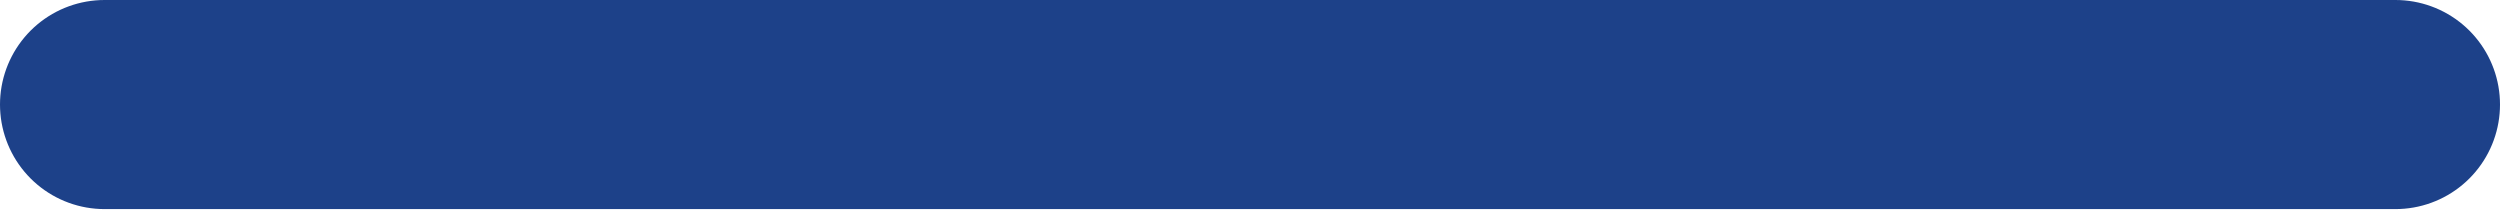
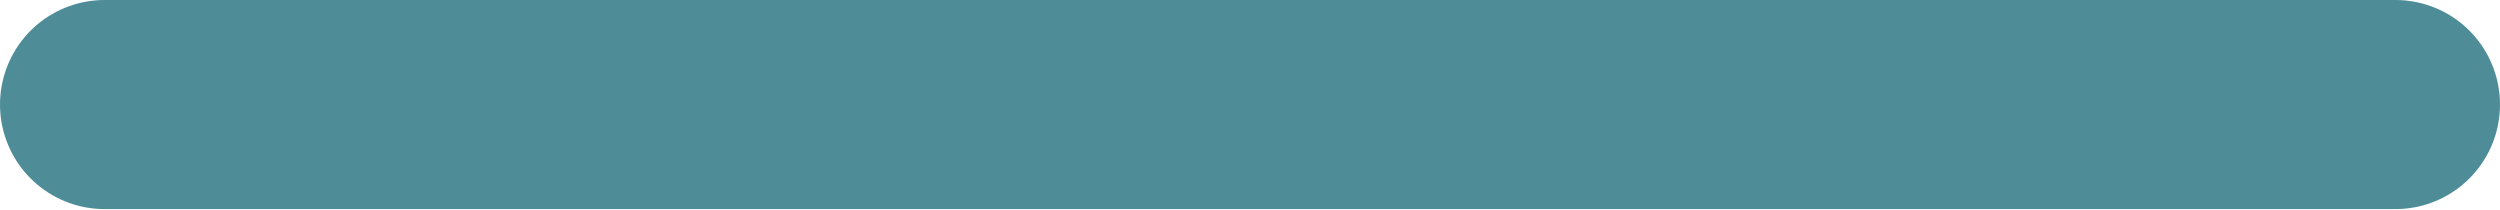
<svg xmlns="http://www.w3.org/2000/svg" preserveAspectRatio="none" overflow="visible" style="display: block;" width="17.935" height="1.5" viewBox="0 0 17.935 1.5" fill="none">
  <g id="elements">
-     <path id="Vector" d="M17.185 0.75H0.75" stroke-width="1.5" stroke-linecap="round" stroke-linejoin="round" stroke="#1D4189" />
+     <path id="Vector" d="M17.185 0.75H0.75" stroke-width="1.5" stroke-linecap="round" stroke-linejoin="round" stroke="#4E8D97" />
  </g>
</svg>
